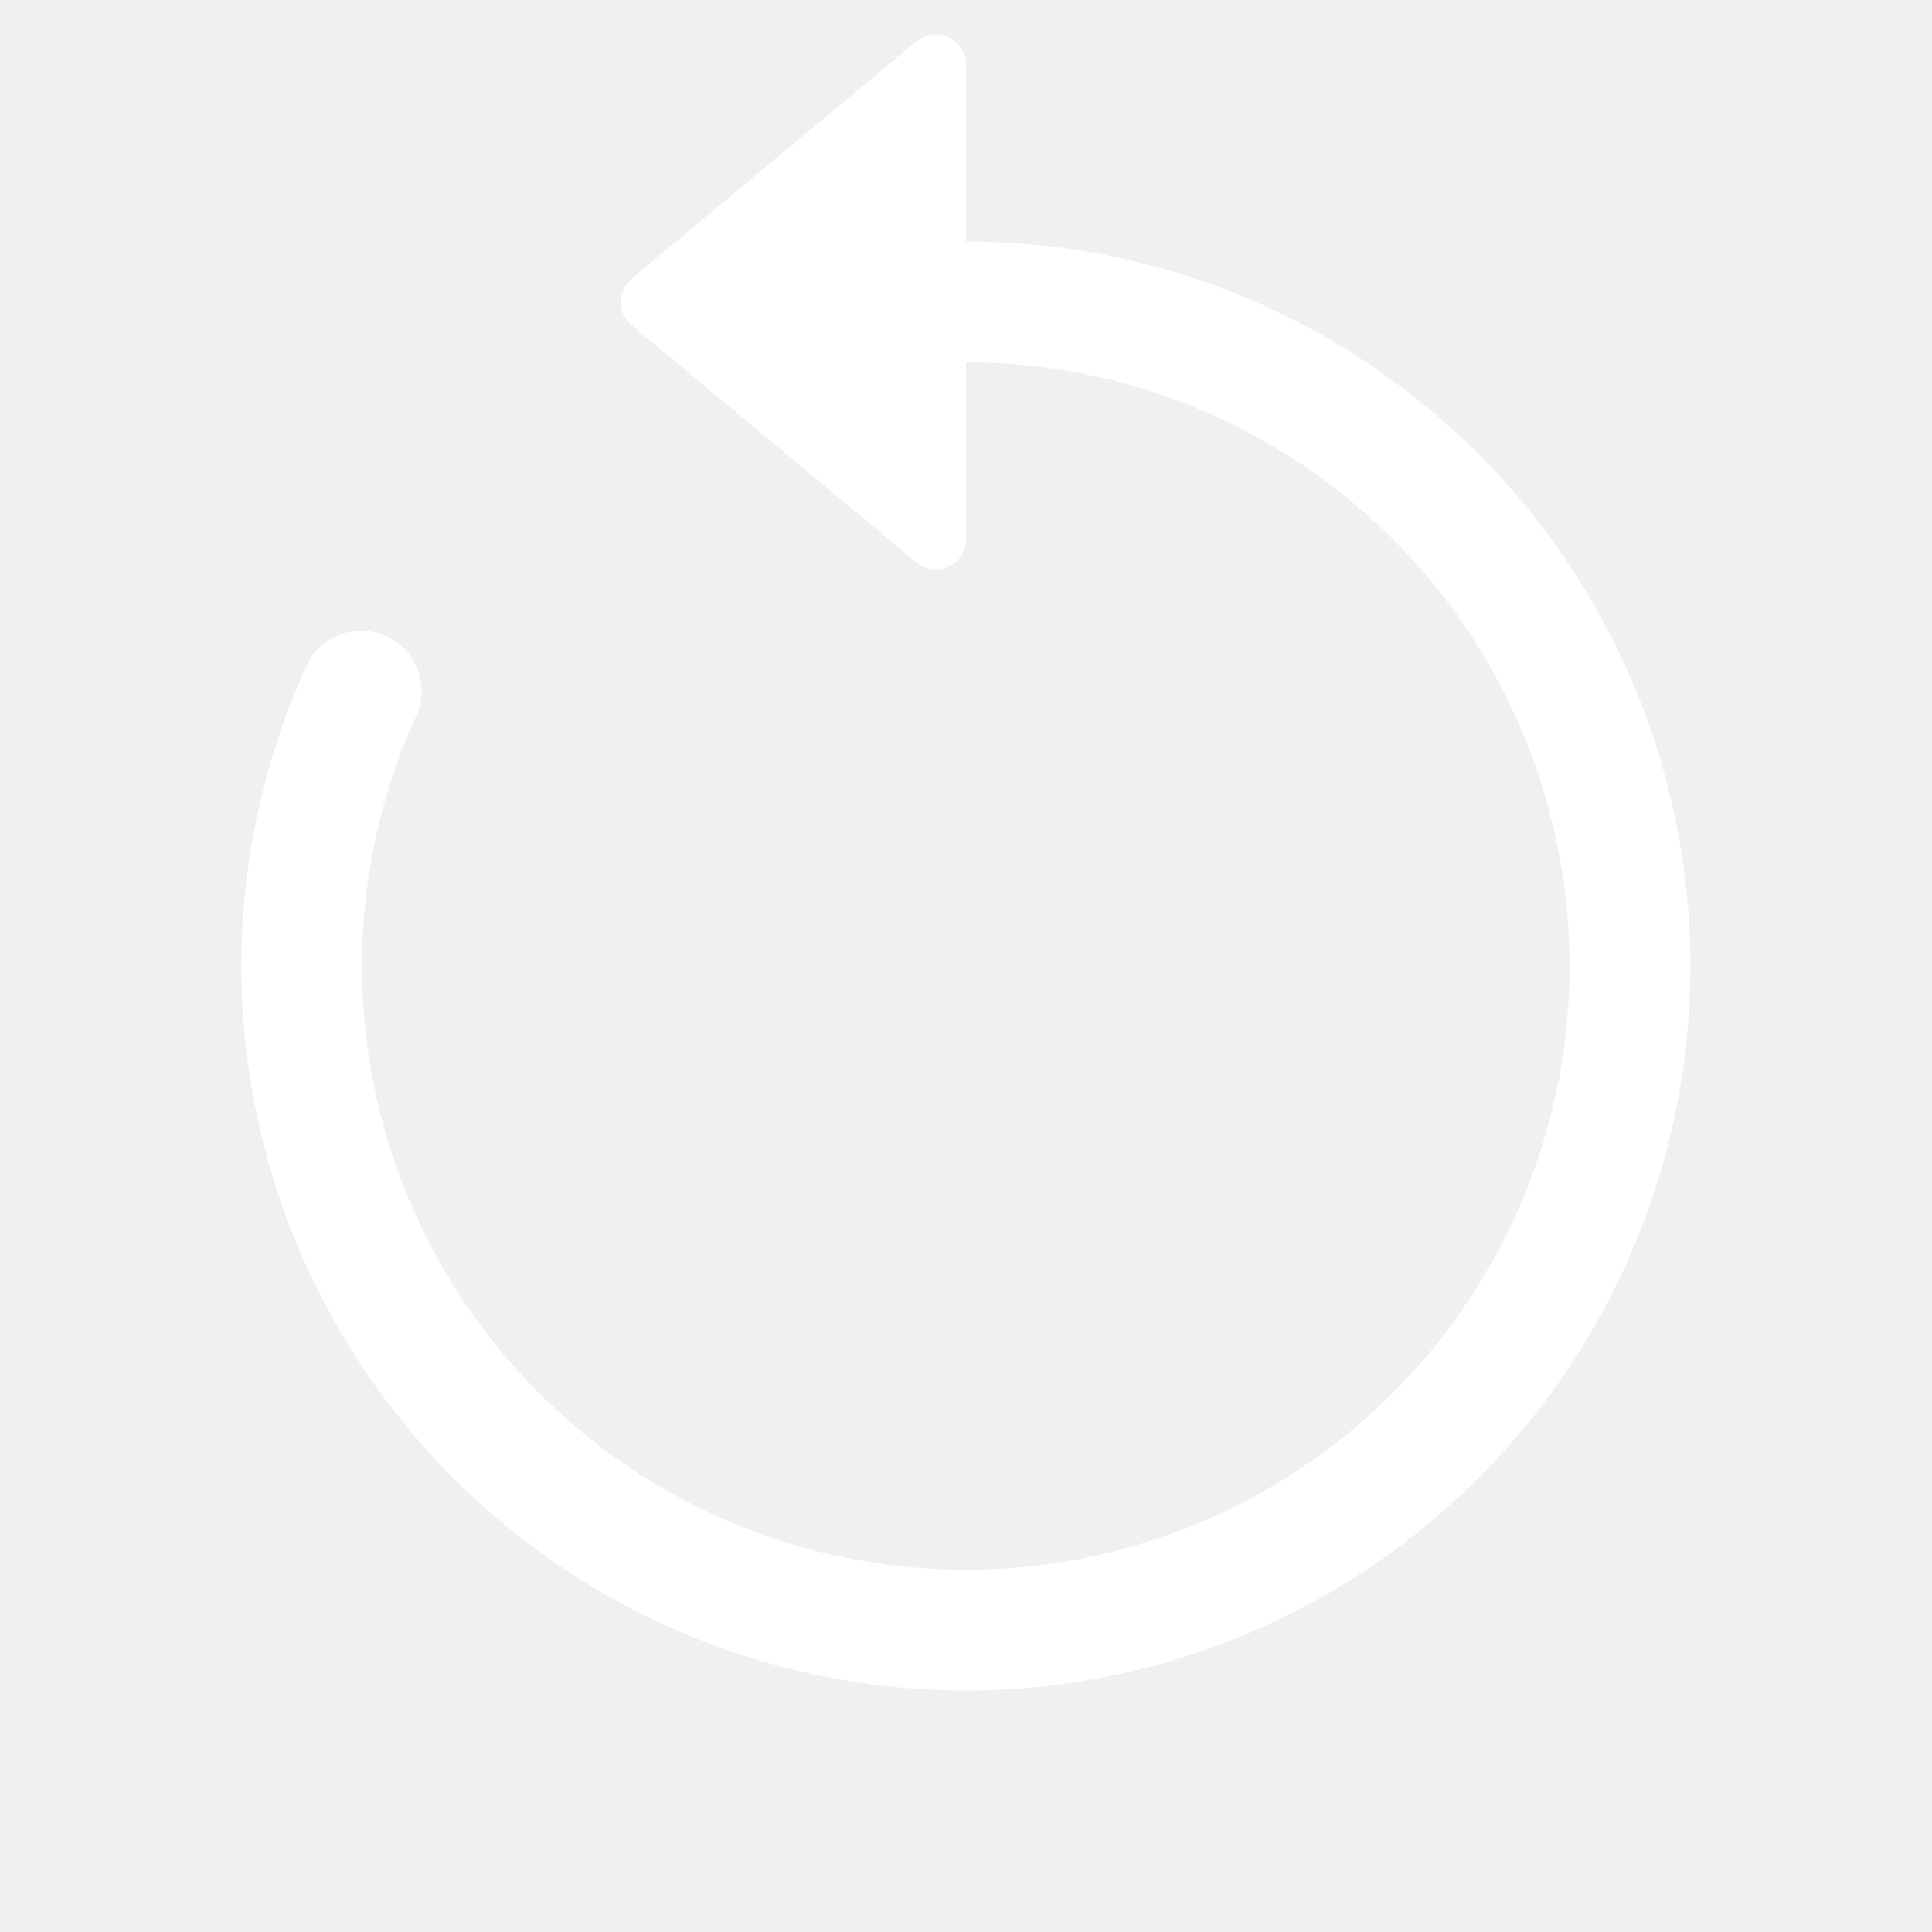
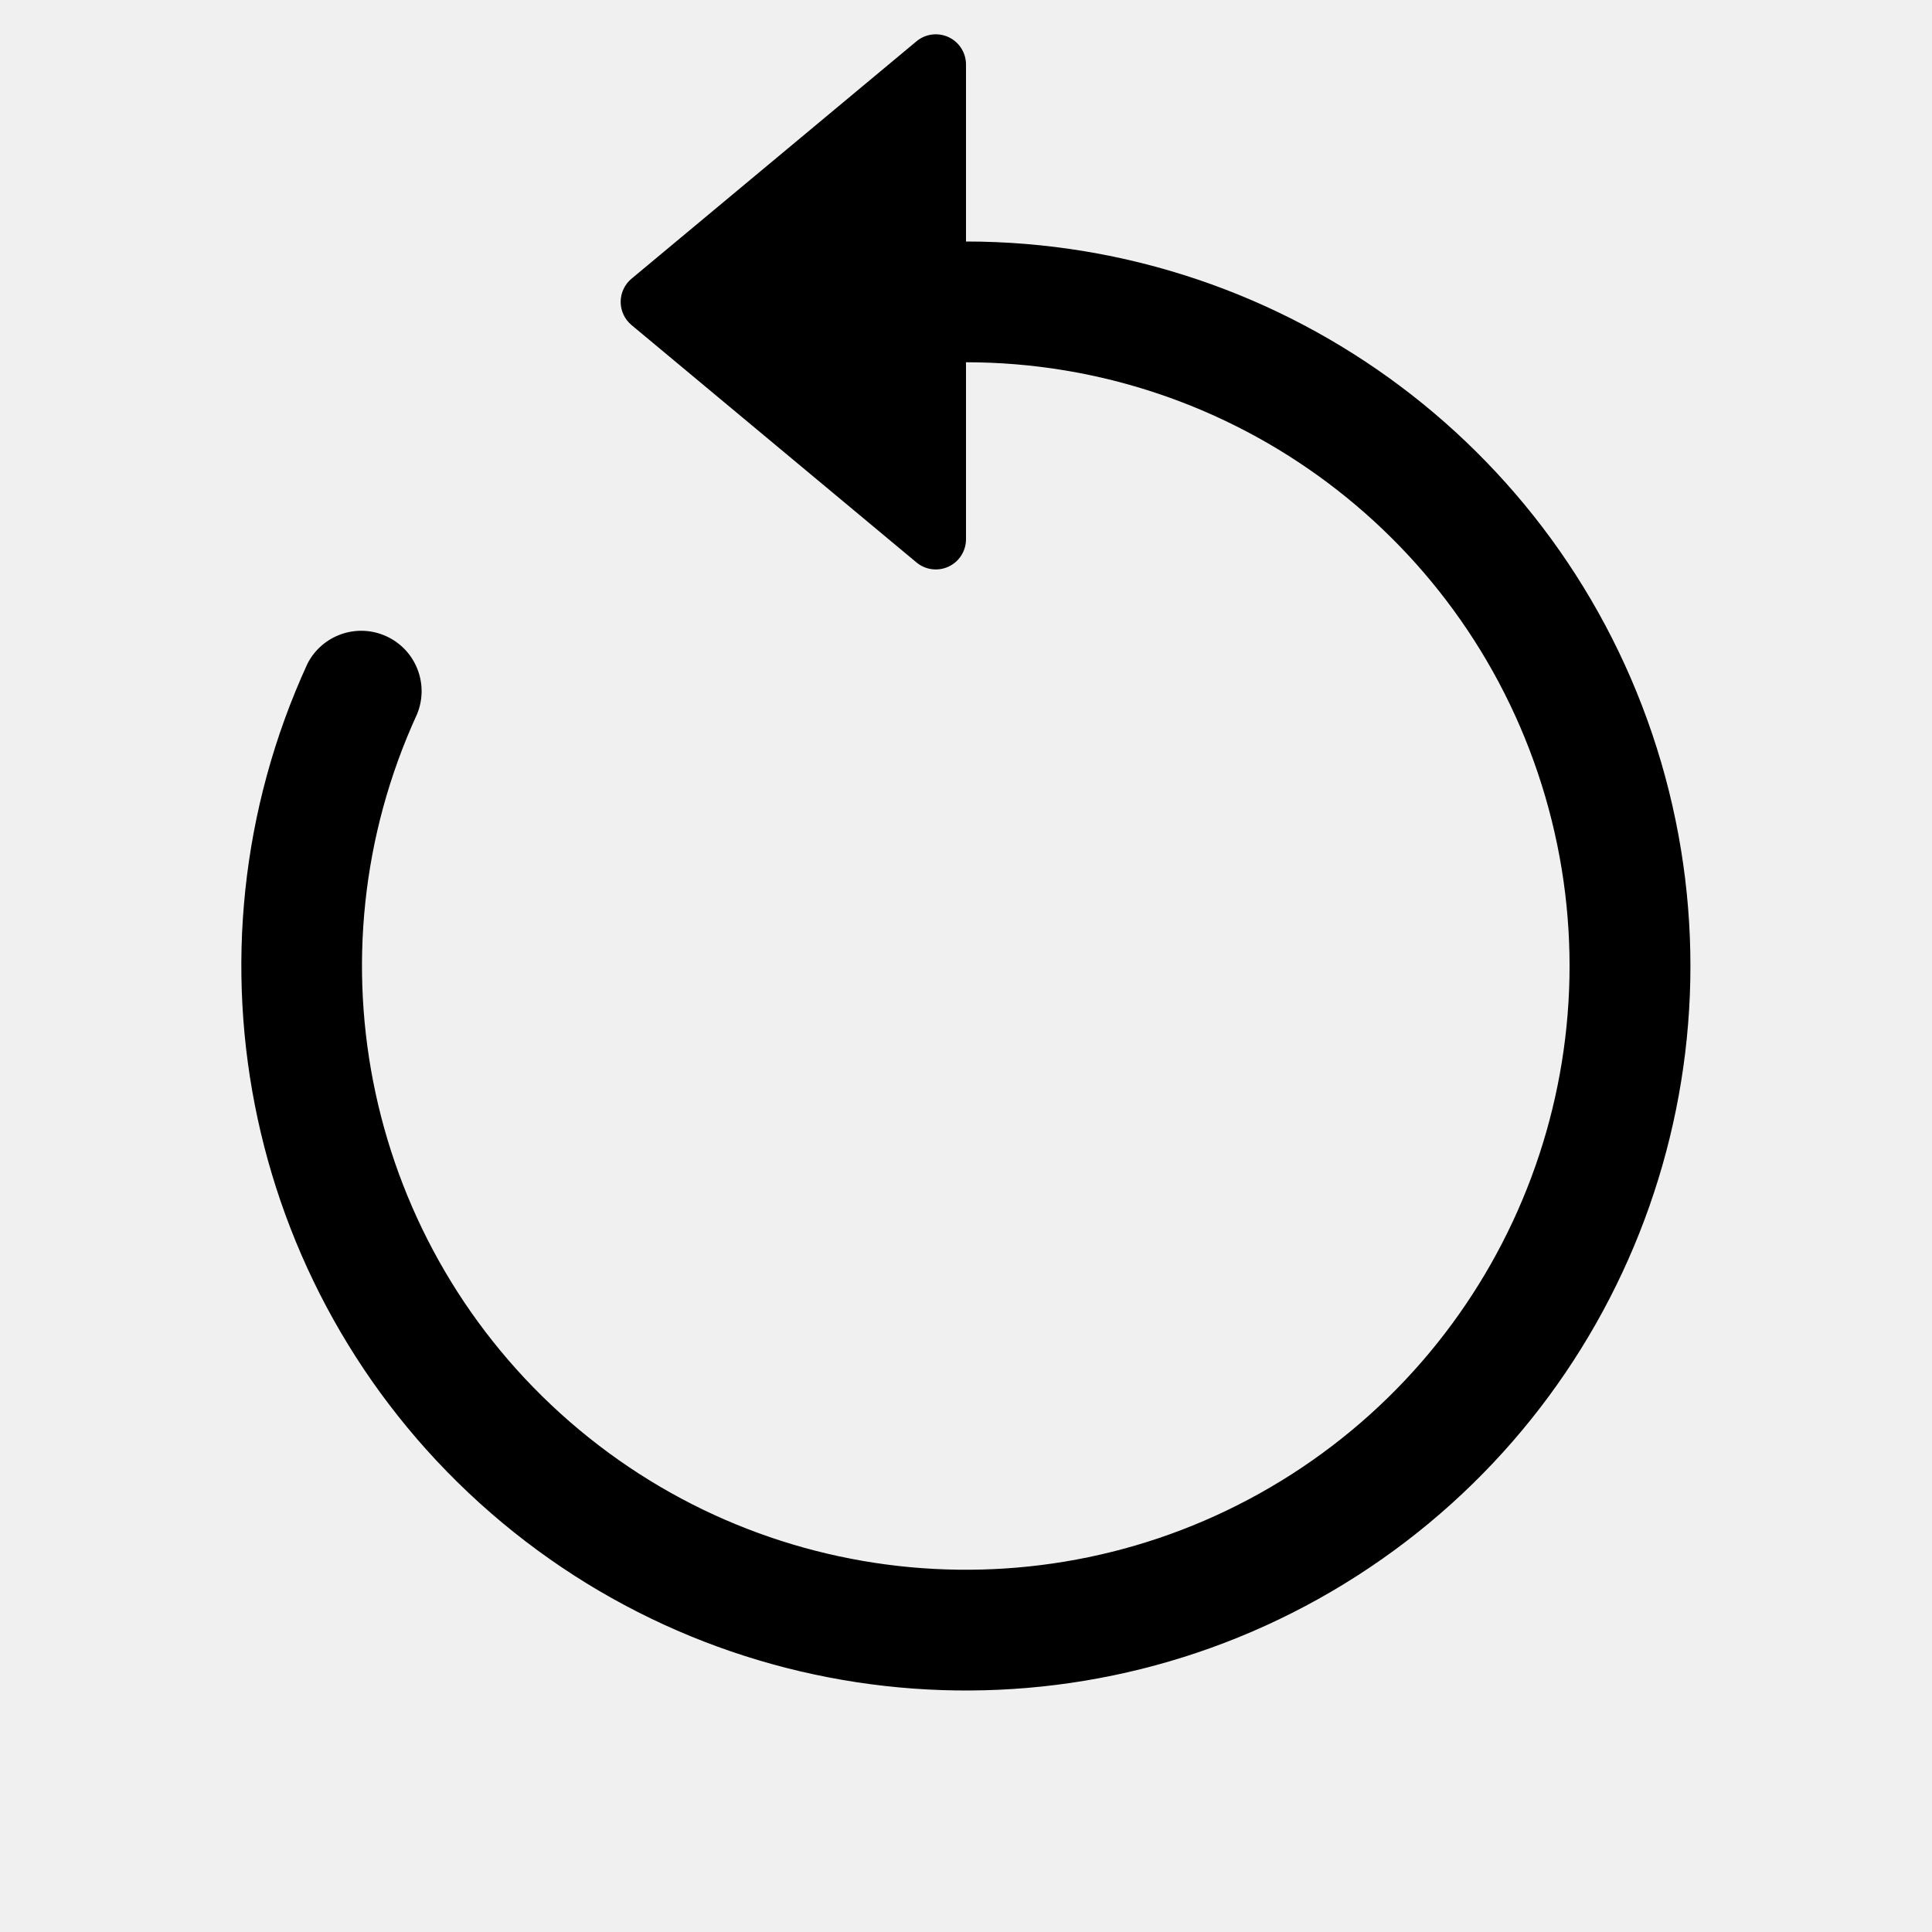
- <svg xmlns="http://www.w3.org/2000/svg" width="16" height="16" fill="white" class="bi bi-arrow-counterclockwise">
+ <svg xmlns="http://www.w3.org/2000/svg" width="16" height="16" fill="black" class="bi bi-arrow-counterclockwise">
  <path fill-rule="evenodd" d="M8 3a5 5 0 1 1-4.546 2.914.5.5 0 0 0-.908-.417A6 6 0 1 0 8 2v1z" />
  <path d="M8 4.466V.534a.25.25 0 0 0-.41-.192L5.23 2.308a.25.25 0 0 0 0 .384l2.36 1.966A.25.25 0 0 0 8 4.466z" />
</svg>
